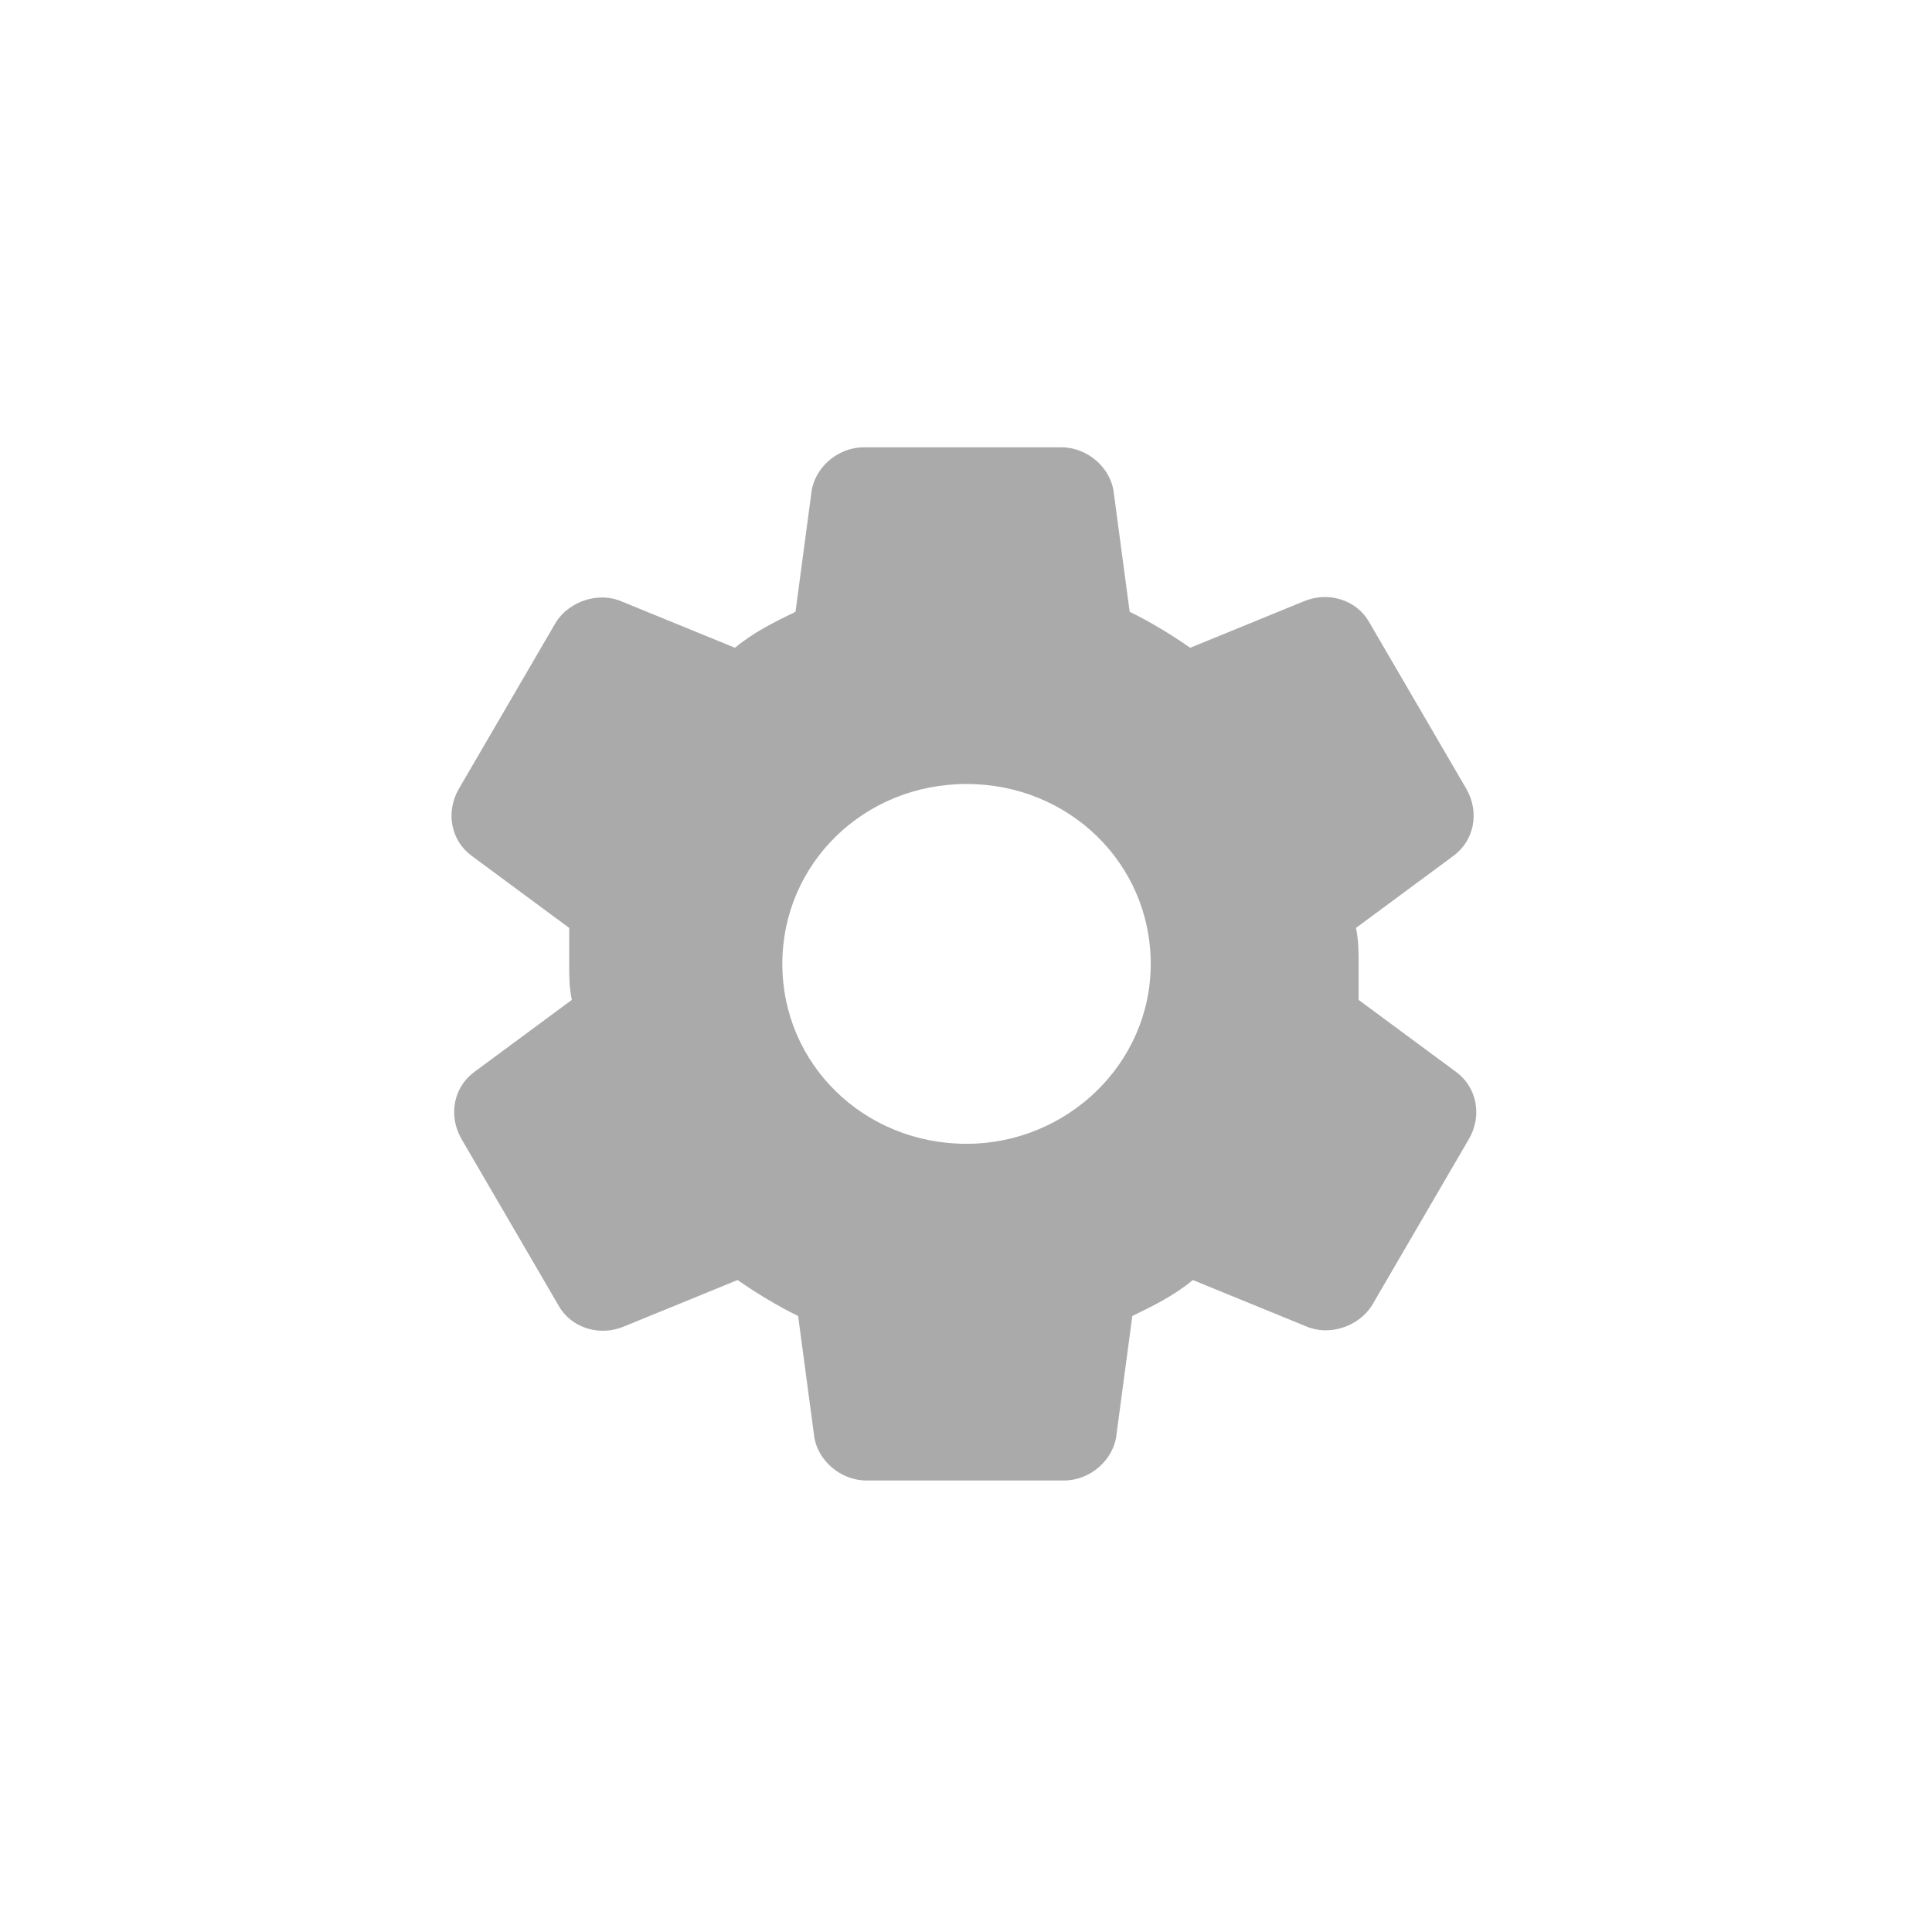
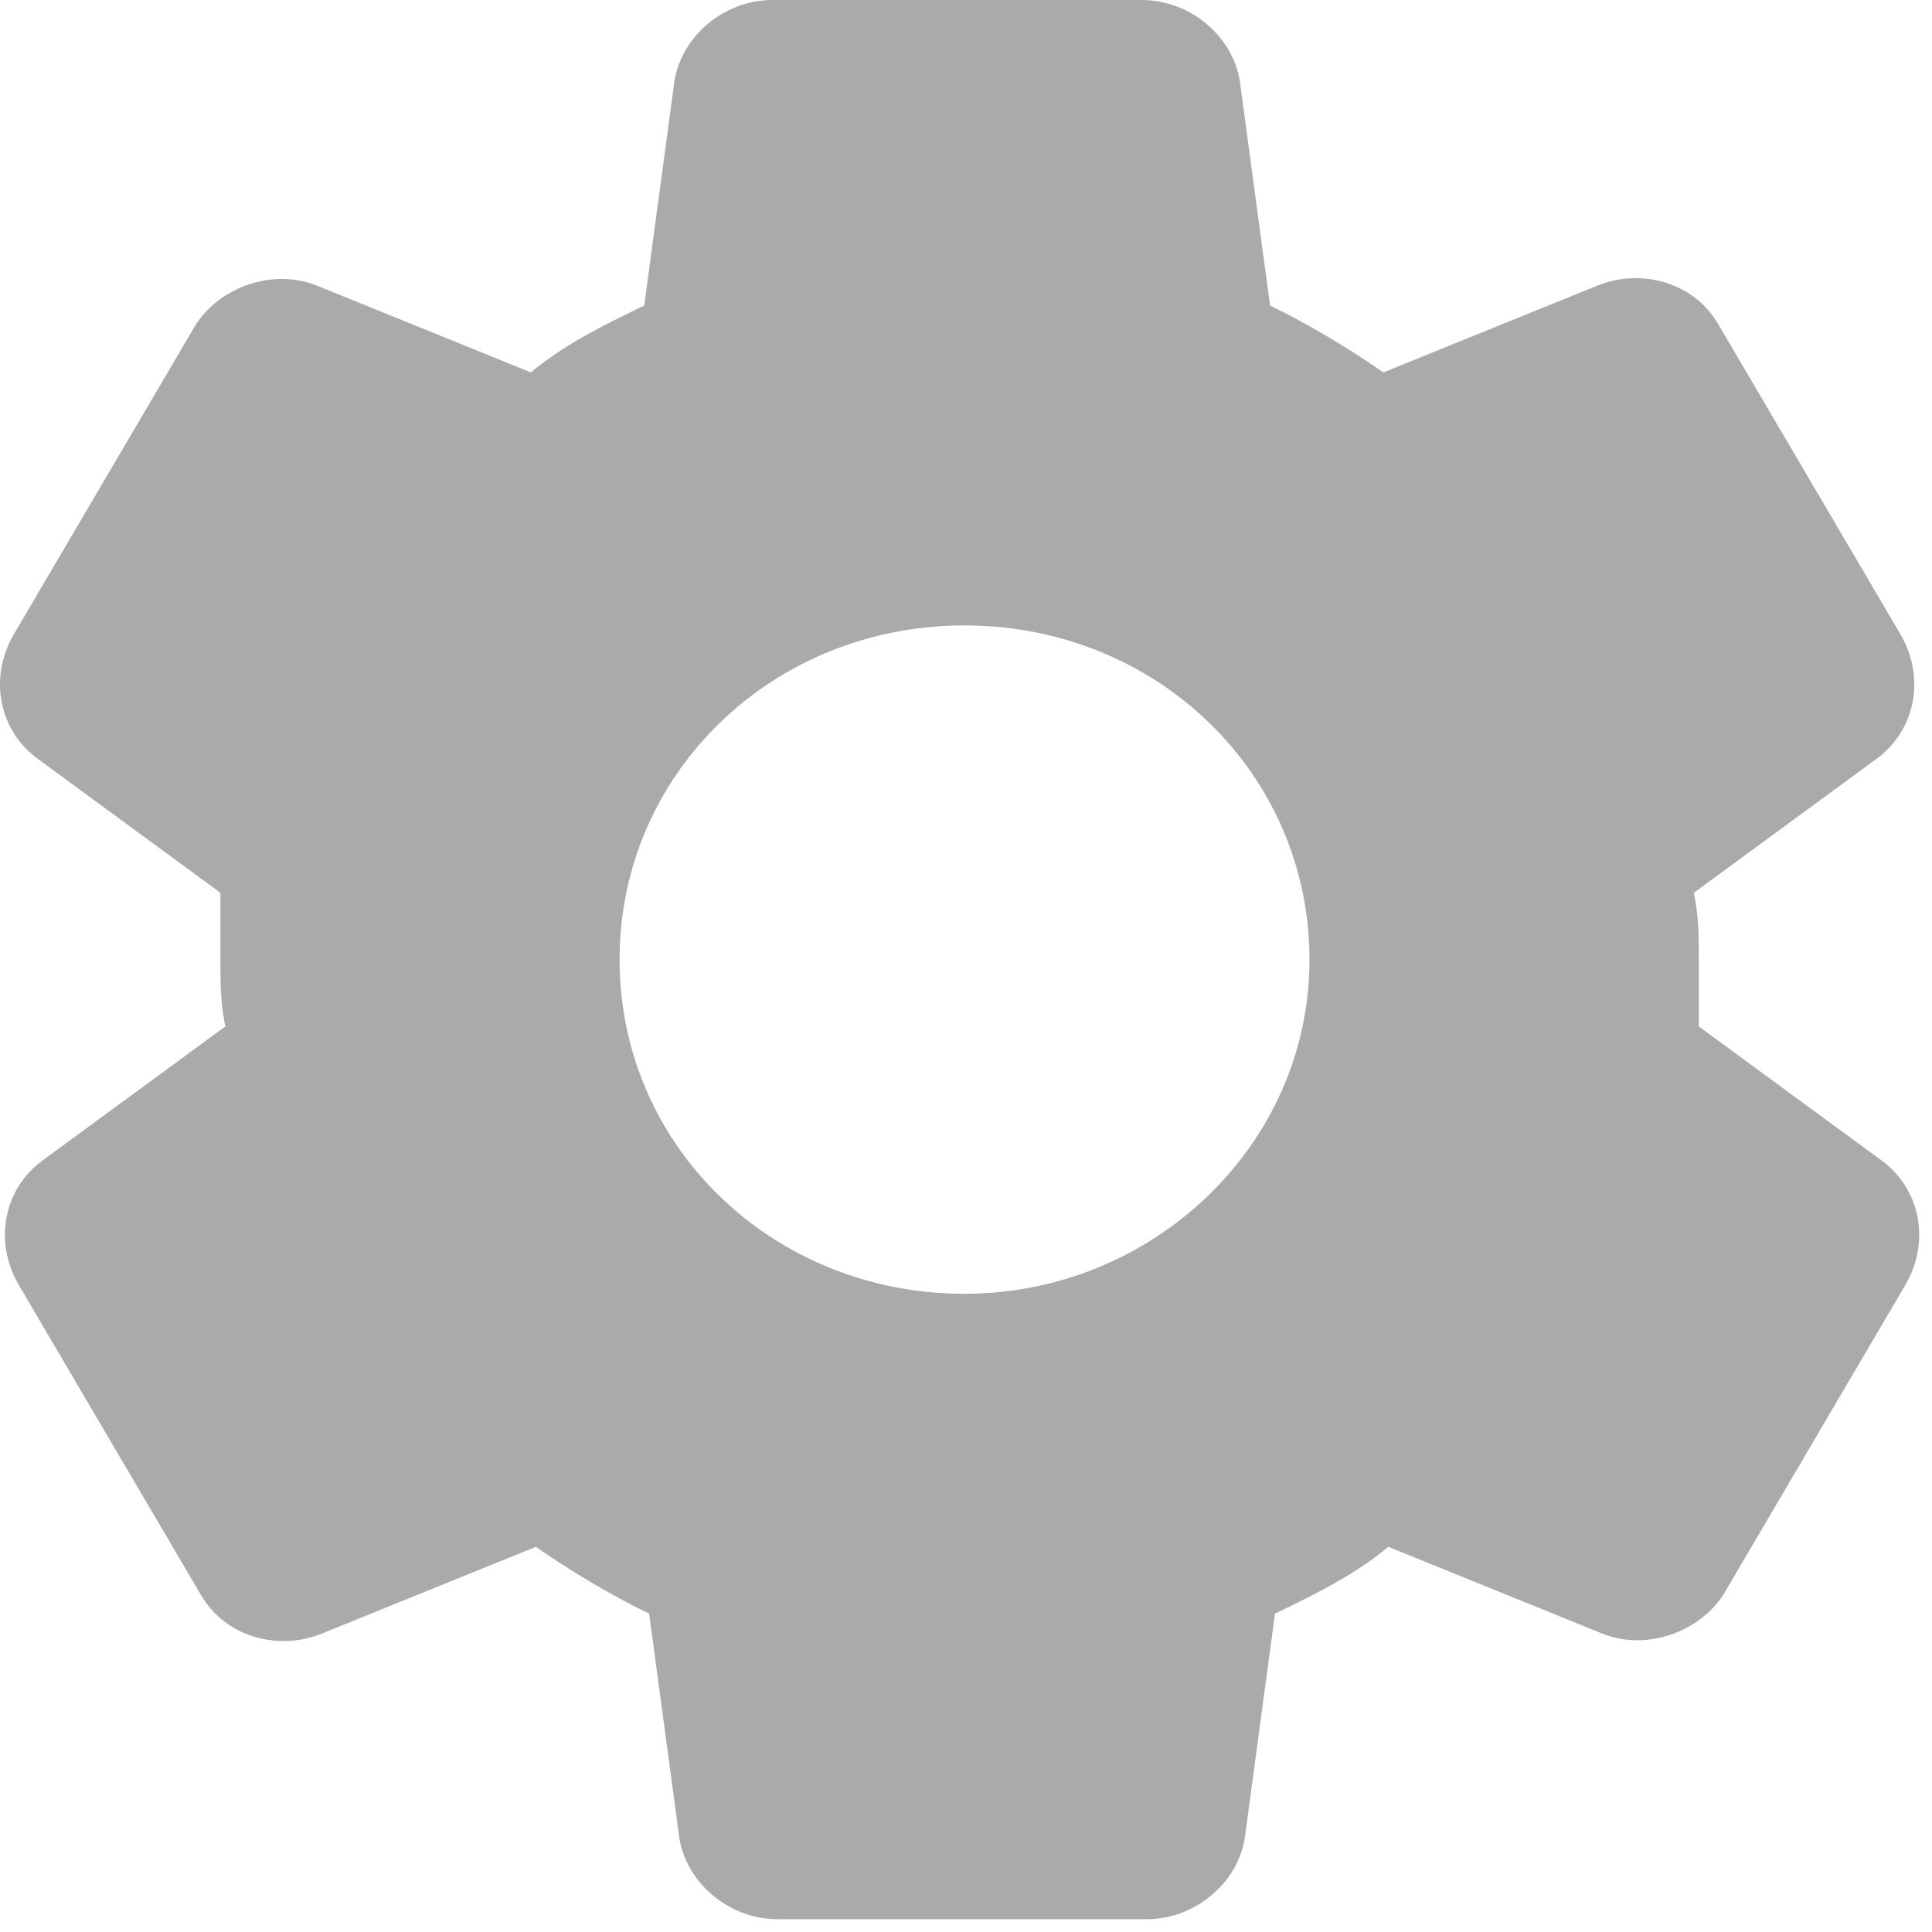
- <svg xmlns="http://www.w3.org/2000/svg" width="230" height="230" viewBox="0 0 230 230" fill="none">
-   <path d="M161.739 114.75C161.739 113.22 161.739 111.996 161.426 110.466L173.016 101.899C175.523 100.063 176.149 96.698 174.583 93.944L162.992 74.056C161.426 71.302 157.98 70.384 155.161 71.608L141.69 77.116C139.498 75.586 136.992 74.056 134.485 72.832L132.606 58.758C132.293 55.698 129.473 53.25 126.341 53.25H102.846C99.713 53.25 96.894 55.698 96.581 58.758L94.701 72.832C92.195 74.056 89.689 75.28 87.496 77.116L74.026 71.608C71.207 70.384 67.761 71.608 66.195 74.056L54.604 93.944C53.038 96.698 53.664 100.063 56.17 101.899L67.761 110.466C67.761 111.996 67.761 113.22 67.761 114.75C67.761 116.28 67.761 117.504 68.074 119.034L56.483 127.601C53.977 129.437 53.351 132.802 54.917 135.556L66.508 155.444C68.074 158.198 71.52 159.116 74.339 157.892L87.81 152.384C90.002 153.914 92.508 155.444 95.015 156.668L96.894 170.743C97.207 173.802 100.027 176.25 103.159 176.25H126.654C129.787 176.25 132.606 173.802 132.919 170.743L134.799 156.668C137.305 155.444 139.811 154.22 142.004 152.384L155.474 157.892C158.293 159.116 161.739 157.892 163.305 155.444L174.896 135.556C176.462 132.802 175.836 129.437 173.33 127.601L161.739 119.034C161.739 117.504 161.739 116.28 161.739 114.75ZM115.063 136.168C102.846 136.168 93.135 126.683 93.135 114.75C93.135 102.817 102.846 93.332 115.063 93.332C127.28 93.332 136.992 102.817 136.992 114.75C136.992 126.683 126.967 136.168 115.063 136.168Z" fill="#AAAAAA" />
+ <svg xmlns="http://www.w3.org/2000/svg" width="151" height="151" viewBox="0 0 151 151" fill="none">
+   <path d="M132.773 75C132.773 73.134 132.773 71.642 132.388 69.776L146.639 59.328C149.72 57.09 150.491 52.985 148.565 49.627L134.314 25.373C132.388 22.015 128.152 20.895 124.685 22.388L108.123 29.105C105.427 27.239 102.346 25.373 99.265 23.881L96.954 6.716C96.569 2.985 93.102 0 89.251 0H60.364C56.513 0 53.046 2.985 52.661 6.716L50.35 23.881C47.269 25.373 44.188 26.866 41.491 29.105L24.93 22.388C21.463 20.895 17.227 22.388 15.301 25.373L1.05 49.627C-0.876 52.985 -0.106 57.09 2.976 59.328L17.227 69.776C17.227 71.642 17.227 73.134 17.227 75C17.227 76.866 17.227 78.358 17.612 80.224L3.361 90.672C0.28 92.91 -0.491 97.015 1.435 100.373L15.686 124.627C17.612 127.985 21.848 129.104 25.315 127.612L41.877 120.896C44.573 122.761 47.654 124.627 50.735 126.119L53.046 143.284C53.431 147.015 56.898 150 60.749 150H89.636C93.487 150 96.954 147.015 97.339 143.284L99.65 126.119C102.731 124.627 105.813 123.134 108.509 120.896L125.07 127.612C128.537 129.104 132.773 127.612 134.699 124.627L148.95 100.373C150.876 97.015 150.106 92.91 147.024 90.672L132.773 80.224C132.773 78.358 132.773 76.866 132.773 75ZM75.385 101.119C60.364 101.119 48.424 89.552 48.424 75C48.424 60.448 60.364 48.881 75.385 48.881C90.406 48.881 102.346 60.448 102.346 75C102.346 89.552 90.021 101.119 75.385 101.119Z" fill="#AAAAAA" />
</svg>
